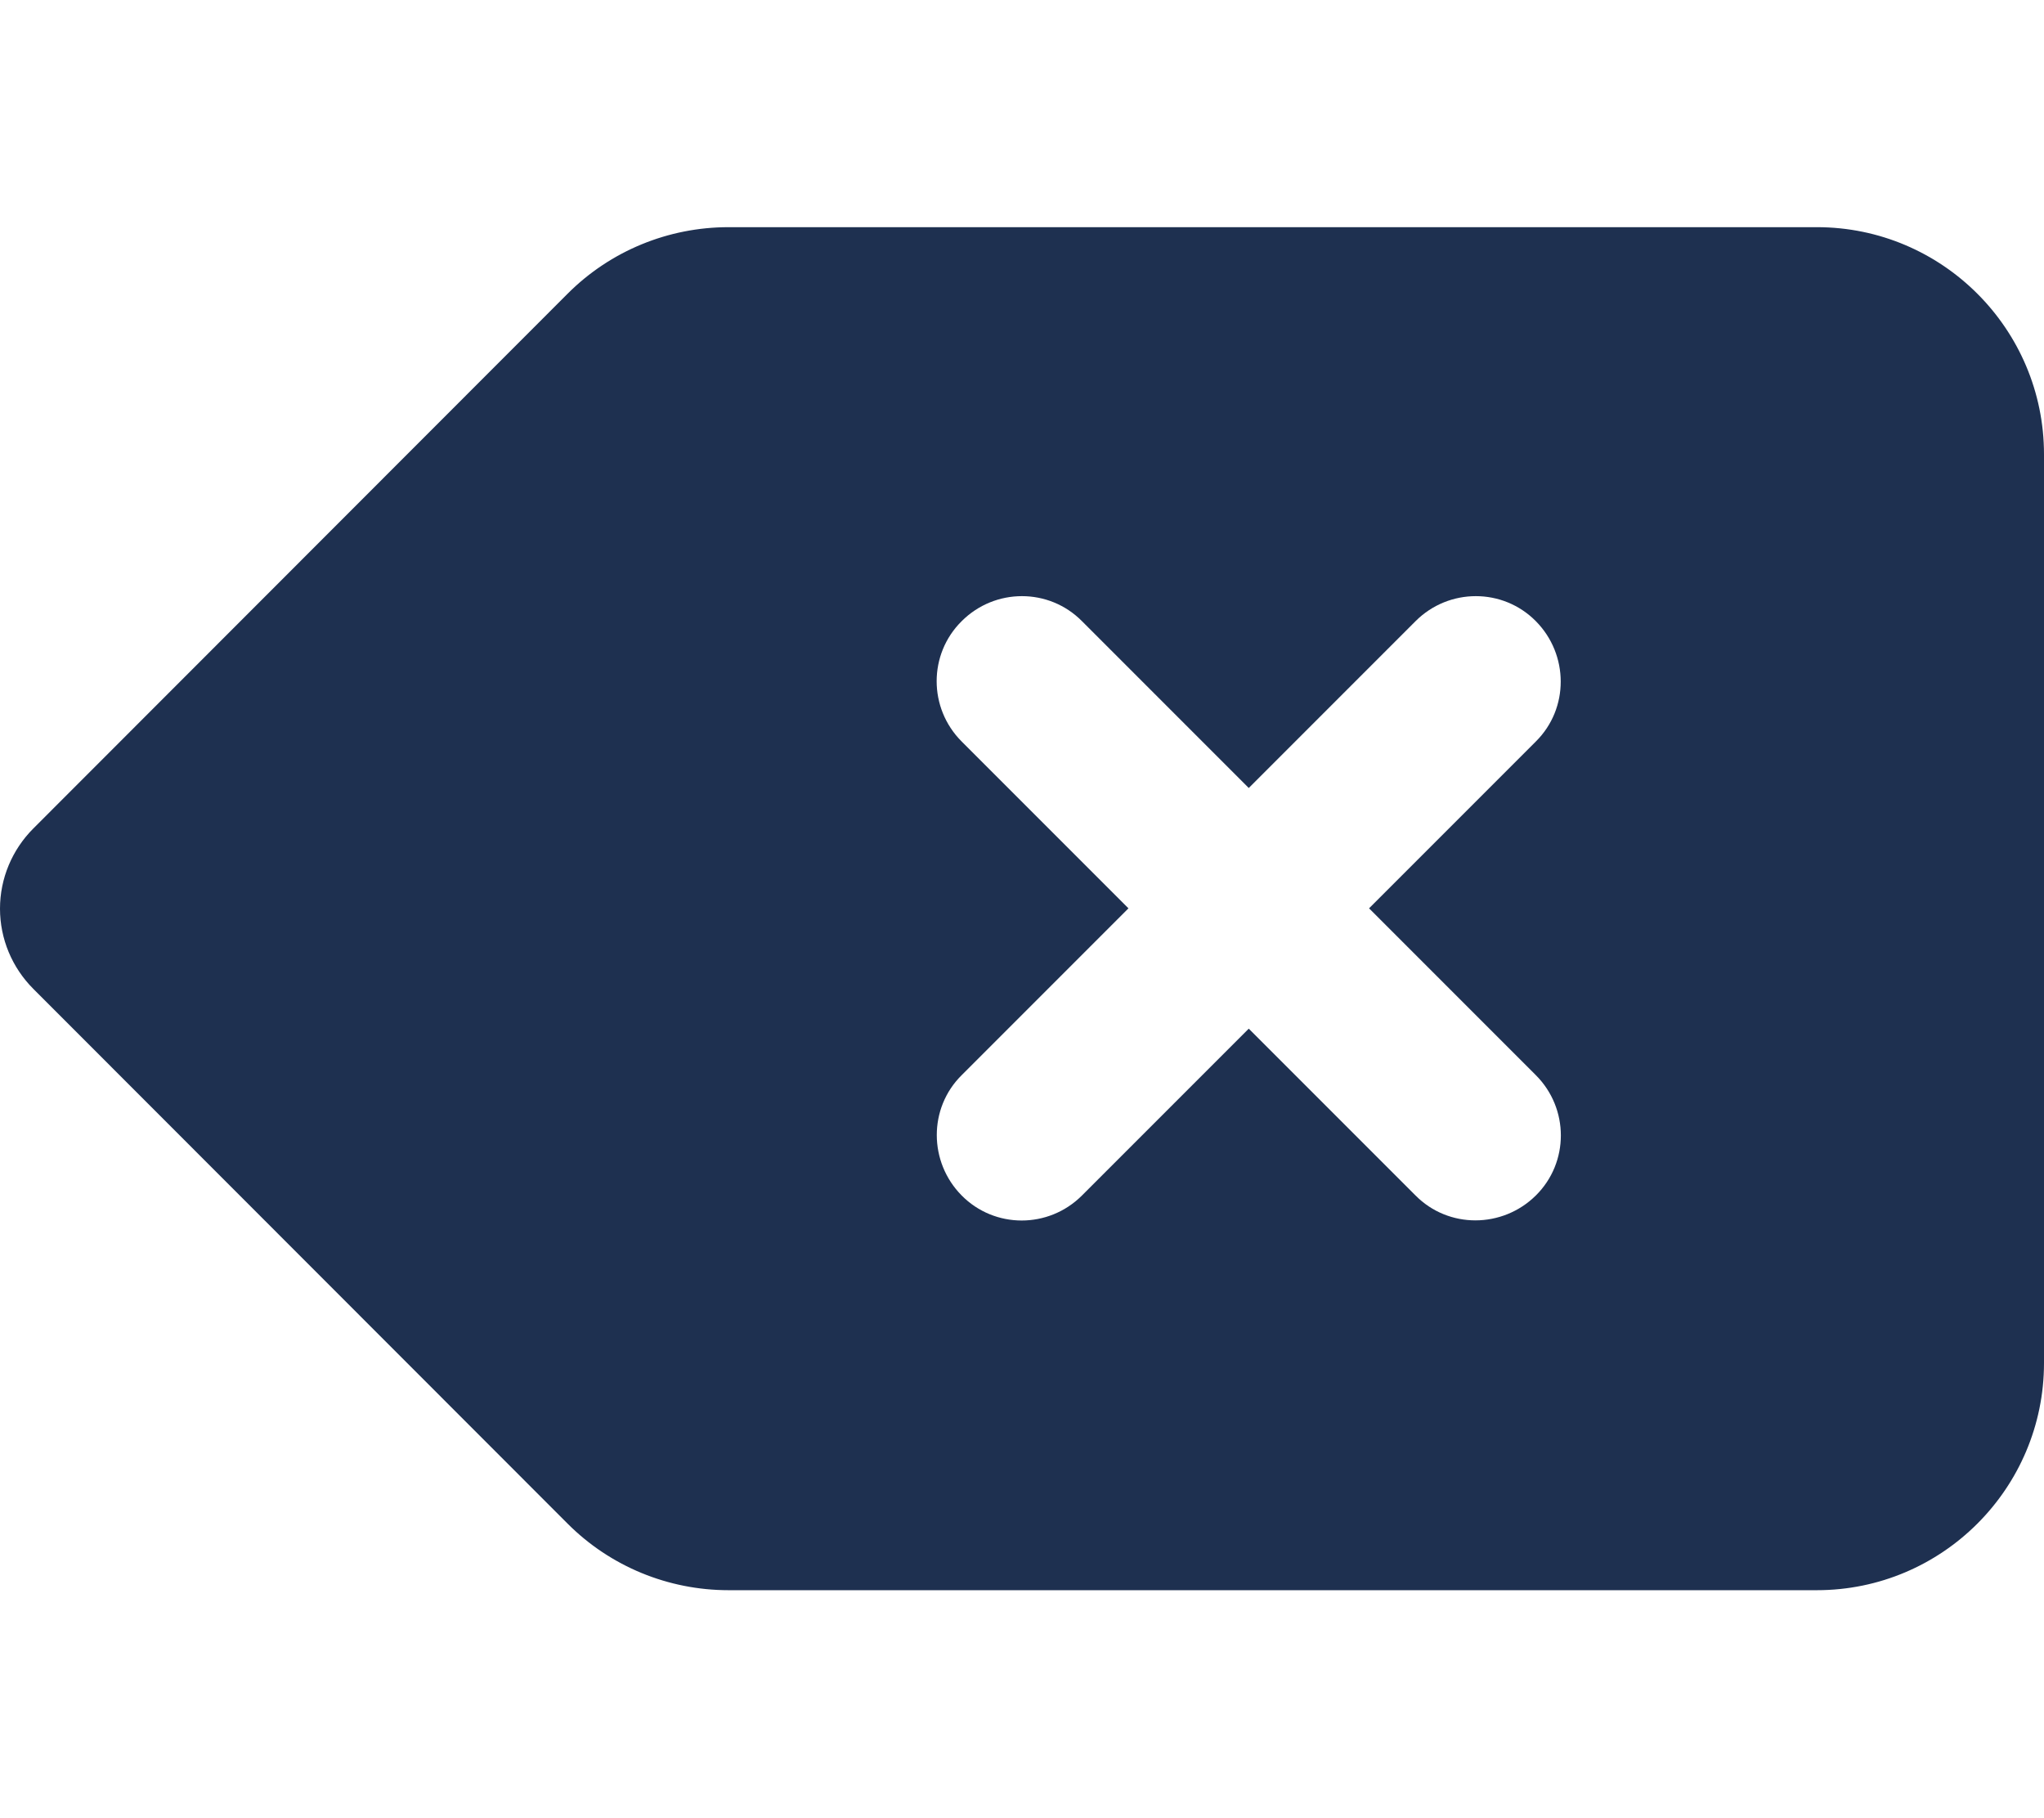
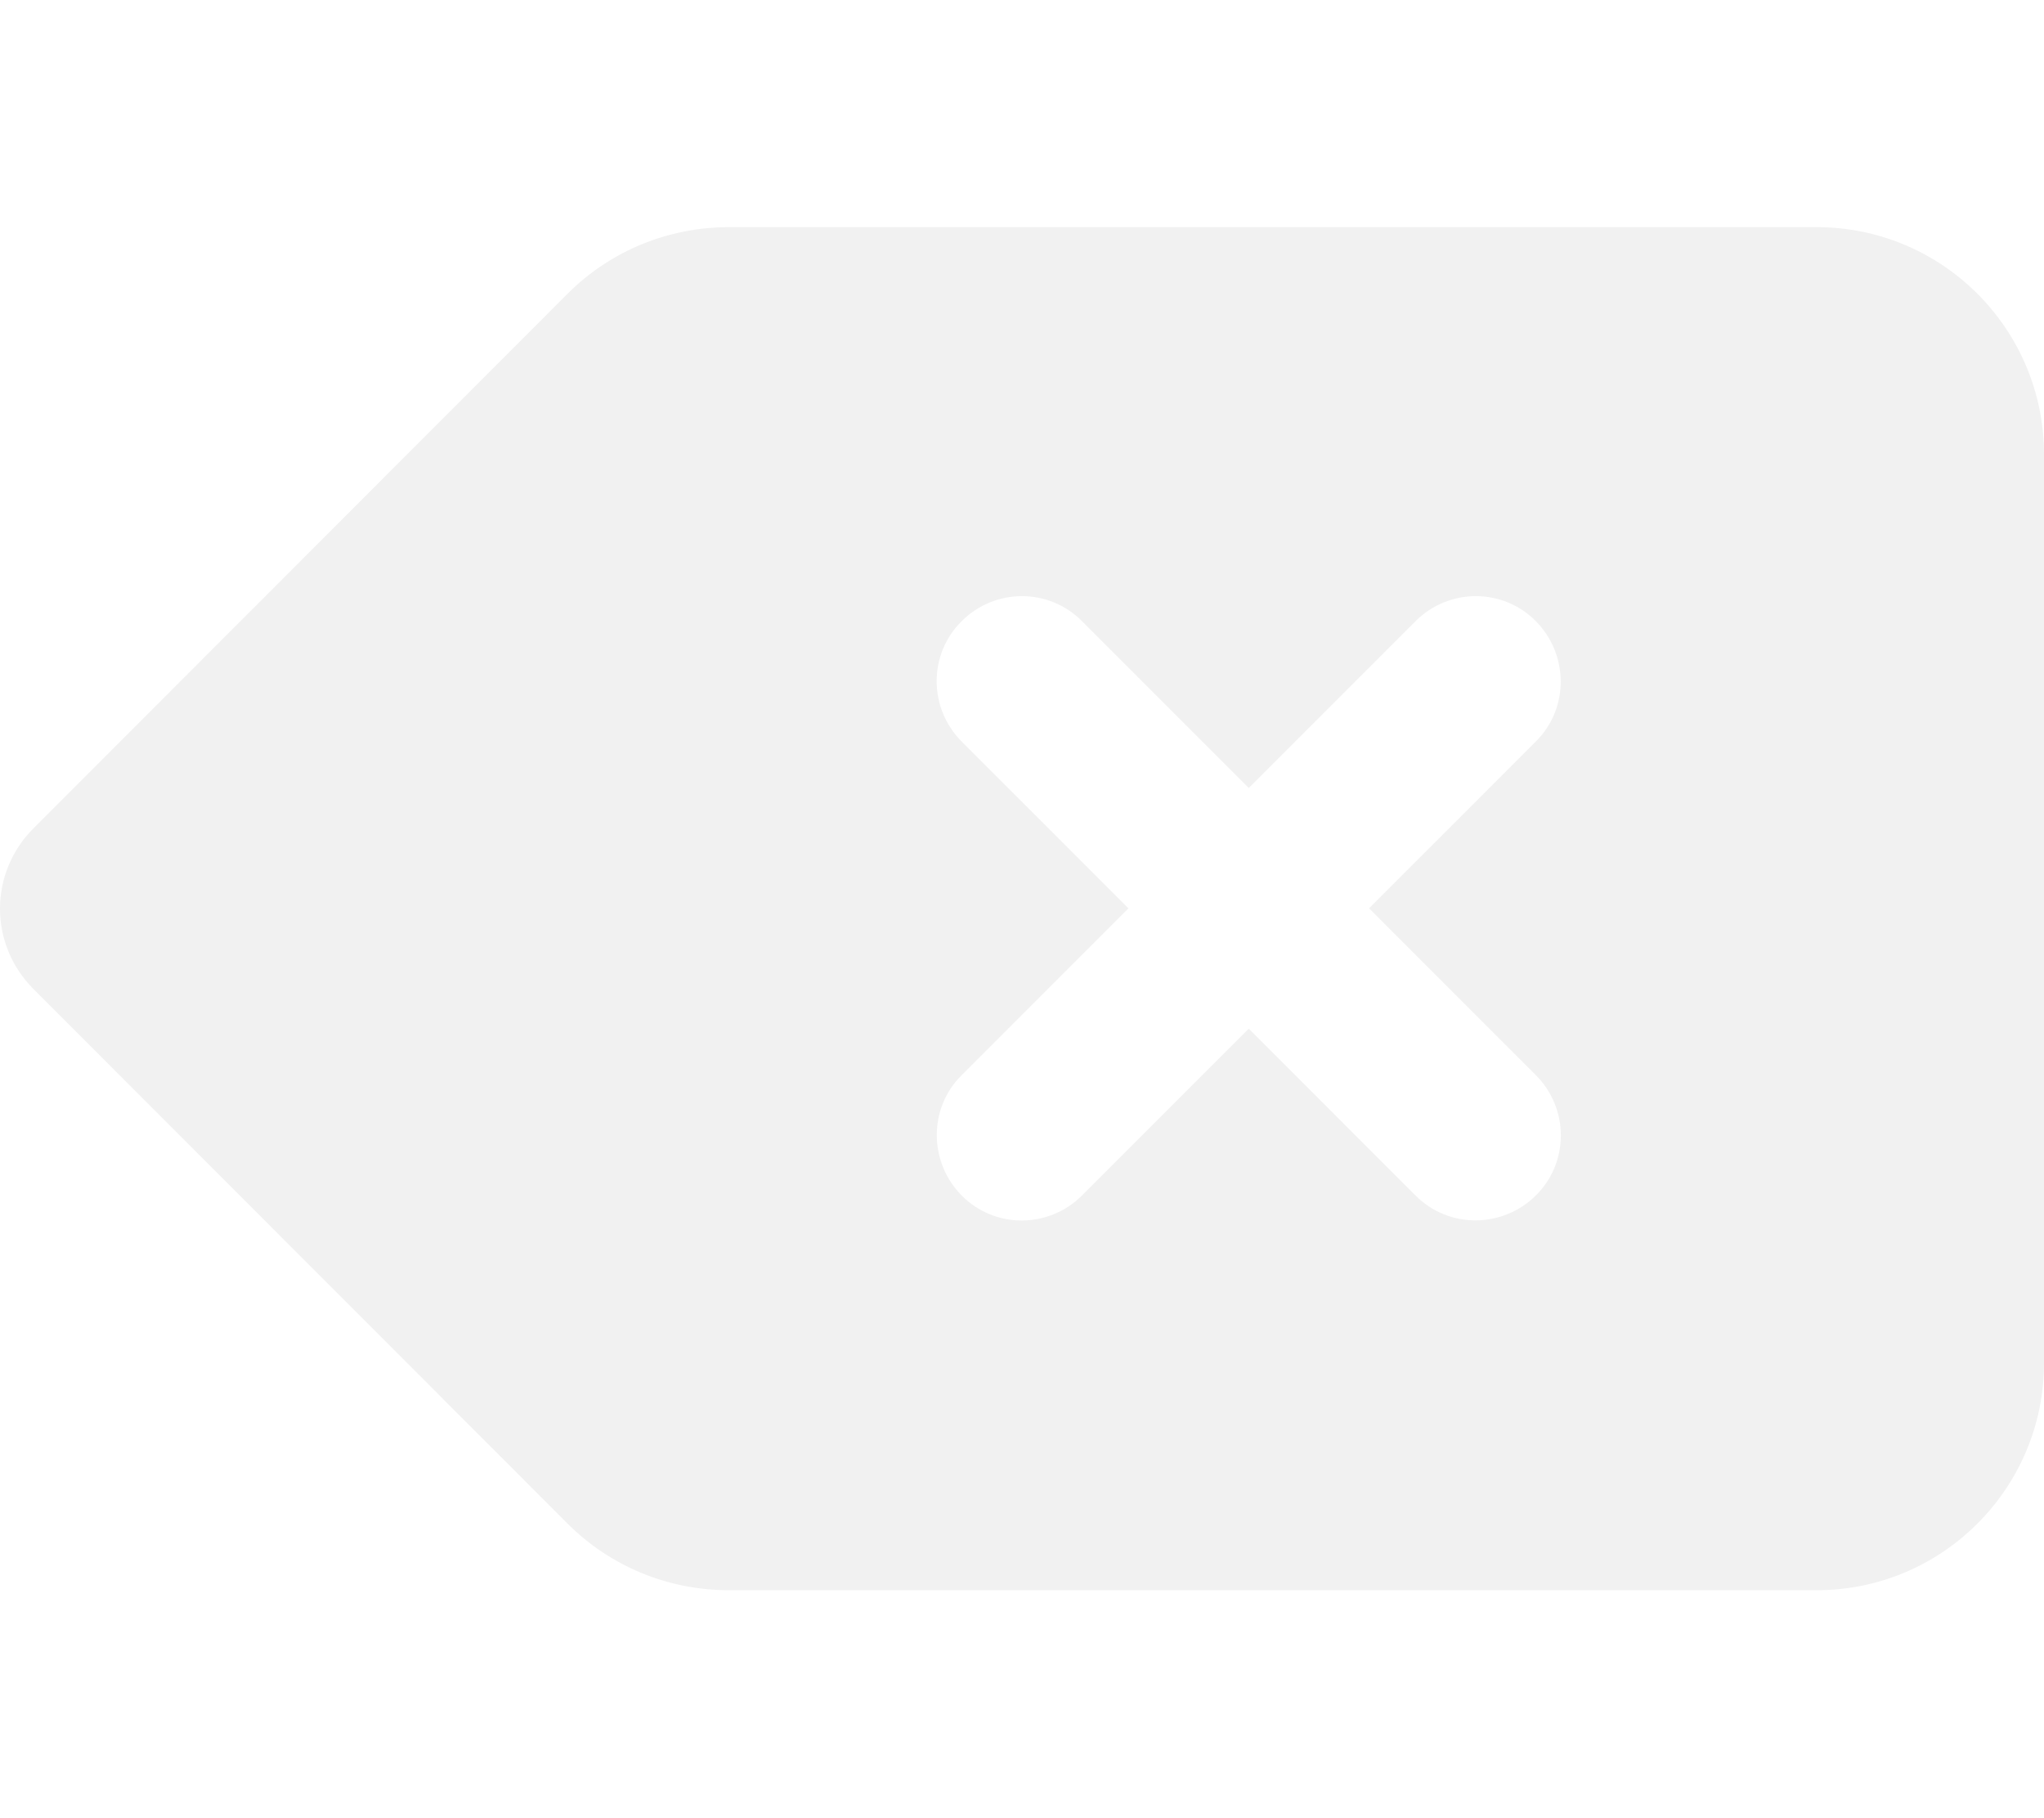
<svg xmlns="http://www.w3.org/2000/svg" height="16" width="18" viewBox="0 0 576 512">
-   <path opacity="1" fill="#1E3050" d="M576 128c0-35.3-28.7-64-64-64H205.3c-17 0-33.3 6.7-45.3 18.7L9.4 233.4c-6 6-9.4 14.1-9.4 22.6s3.4 16.6 9.4 22.6L160 429.3c12 12 28.3 18.7 45.3 18.7H512c35.3 0 64-28.7 64-64V128zM271 175c9.4-9.4 24.6-9.4 33.9 0l47 47 47-47c9.4-9.4 24.6-9.4 33.9 0s9.4 24.6 0 33.9l-47 47 47 47c9.4 9.4 9.4 24.6 0 33.9s-24.6 9.4-33.9 0l-47-47-47 47c-9.4 9.4-24.6 9.4-33.9 0s-9.4-24.6 0-33.9l47-47-47-47c-9.4-9.4-9.4-24.6 0-33.9z" />
+   <path opacity="1" fill="#f1f1f1" d="M576 128c0-35.3-28.7-64-64-64H205.3c-17 0-33.3 6.7-45.3 18.7L9.4 233.4c-6 6-9.4 14.1-9.4 22.6s3.4 16.6 9.4 22.6L160 429.3c12 12 28.3 18.7 45.3 18.7H512c35.3 0 64-28.7 64-64V128zM271 175c9.4-9.4 24.6-9.4 33.9 0l47 47 47-47c9.4-9.4 24.6-9.4 33.9 0s9.4 24.6 0 33.9l-47 47 47 47c9.4 9.4 9.4 24.6 0 33.9s-24.6 9.4-33.9 0l-47-47-47 47c-9.4 9.4-24.6 9.4-33.9 0s-9.4-24.6 0-33.9l47-47-47-47c-9.4-9.4-9.4-24.6 0-33.9z" />
</svg>
